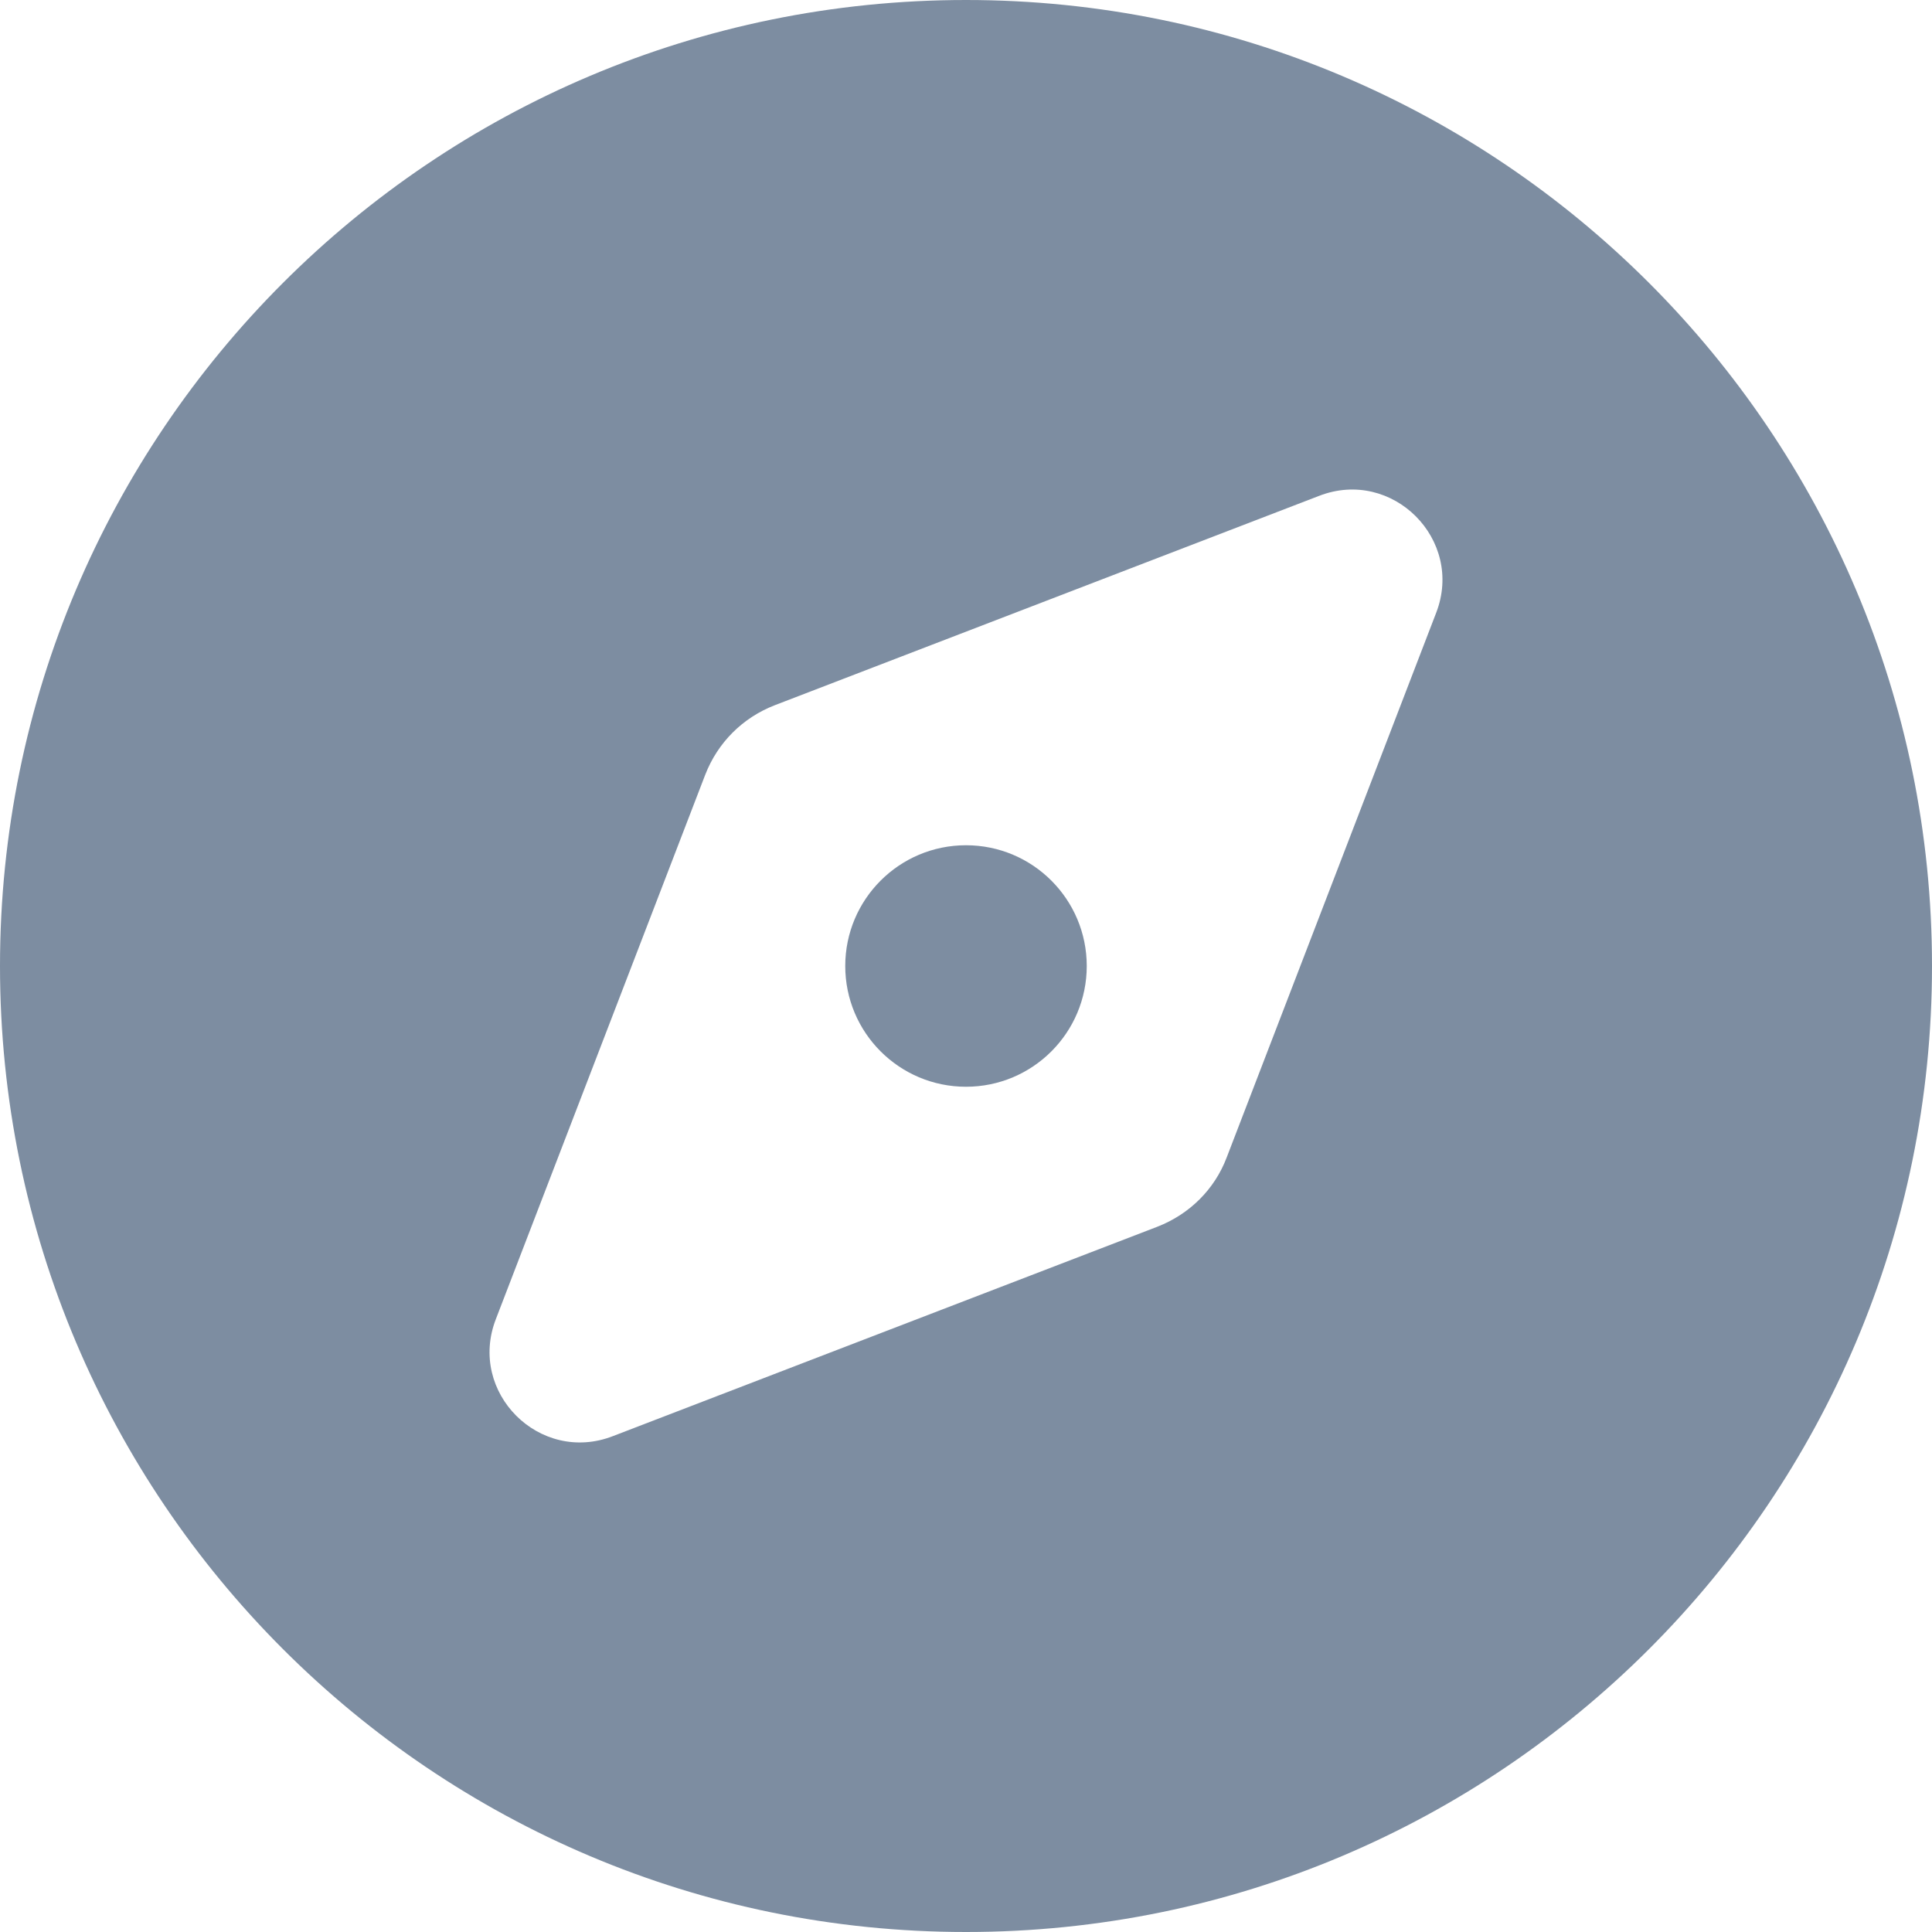
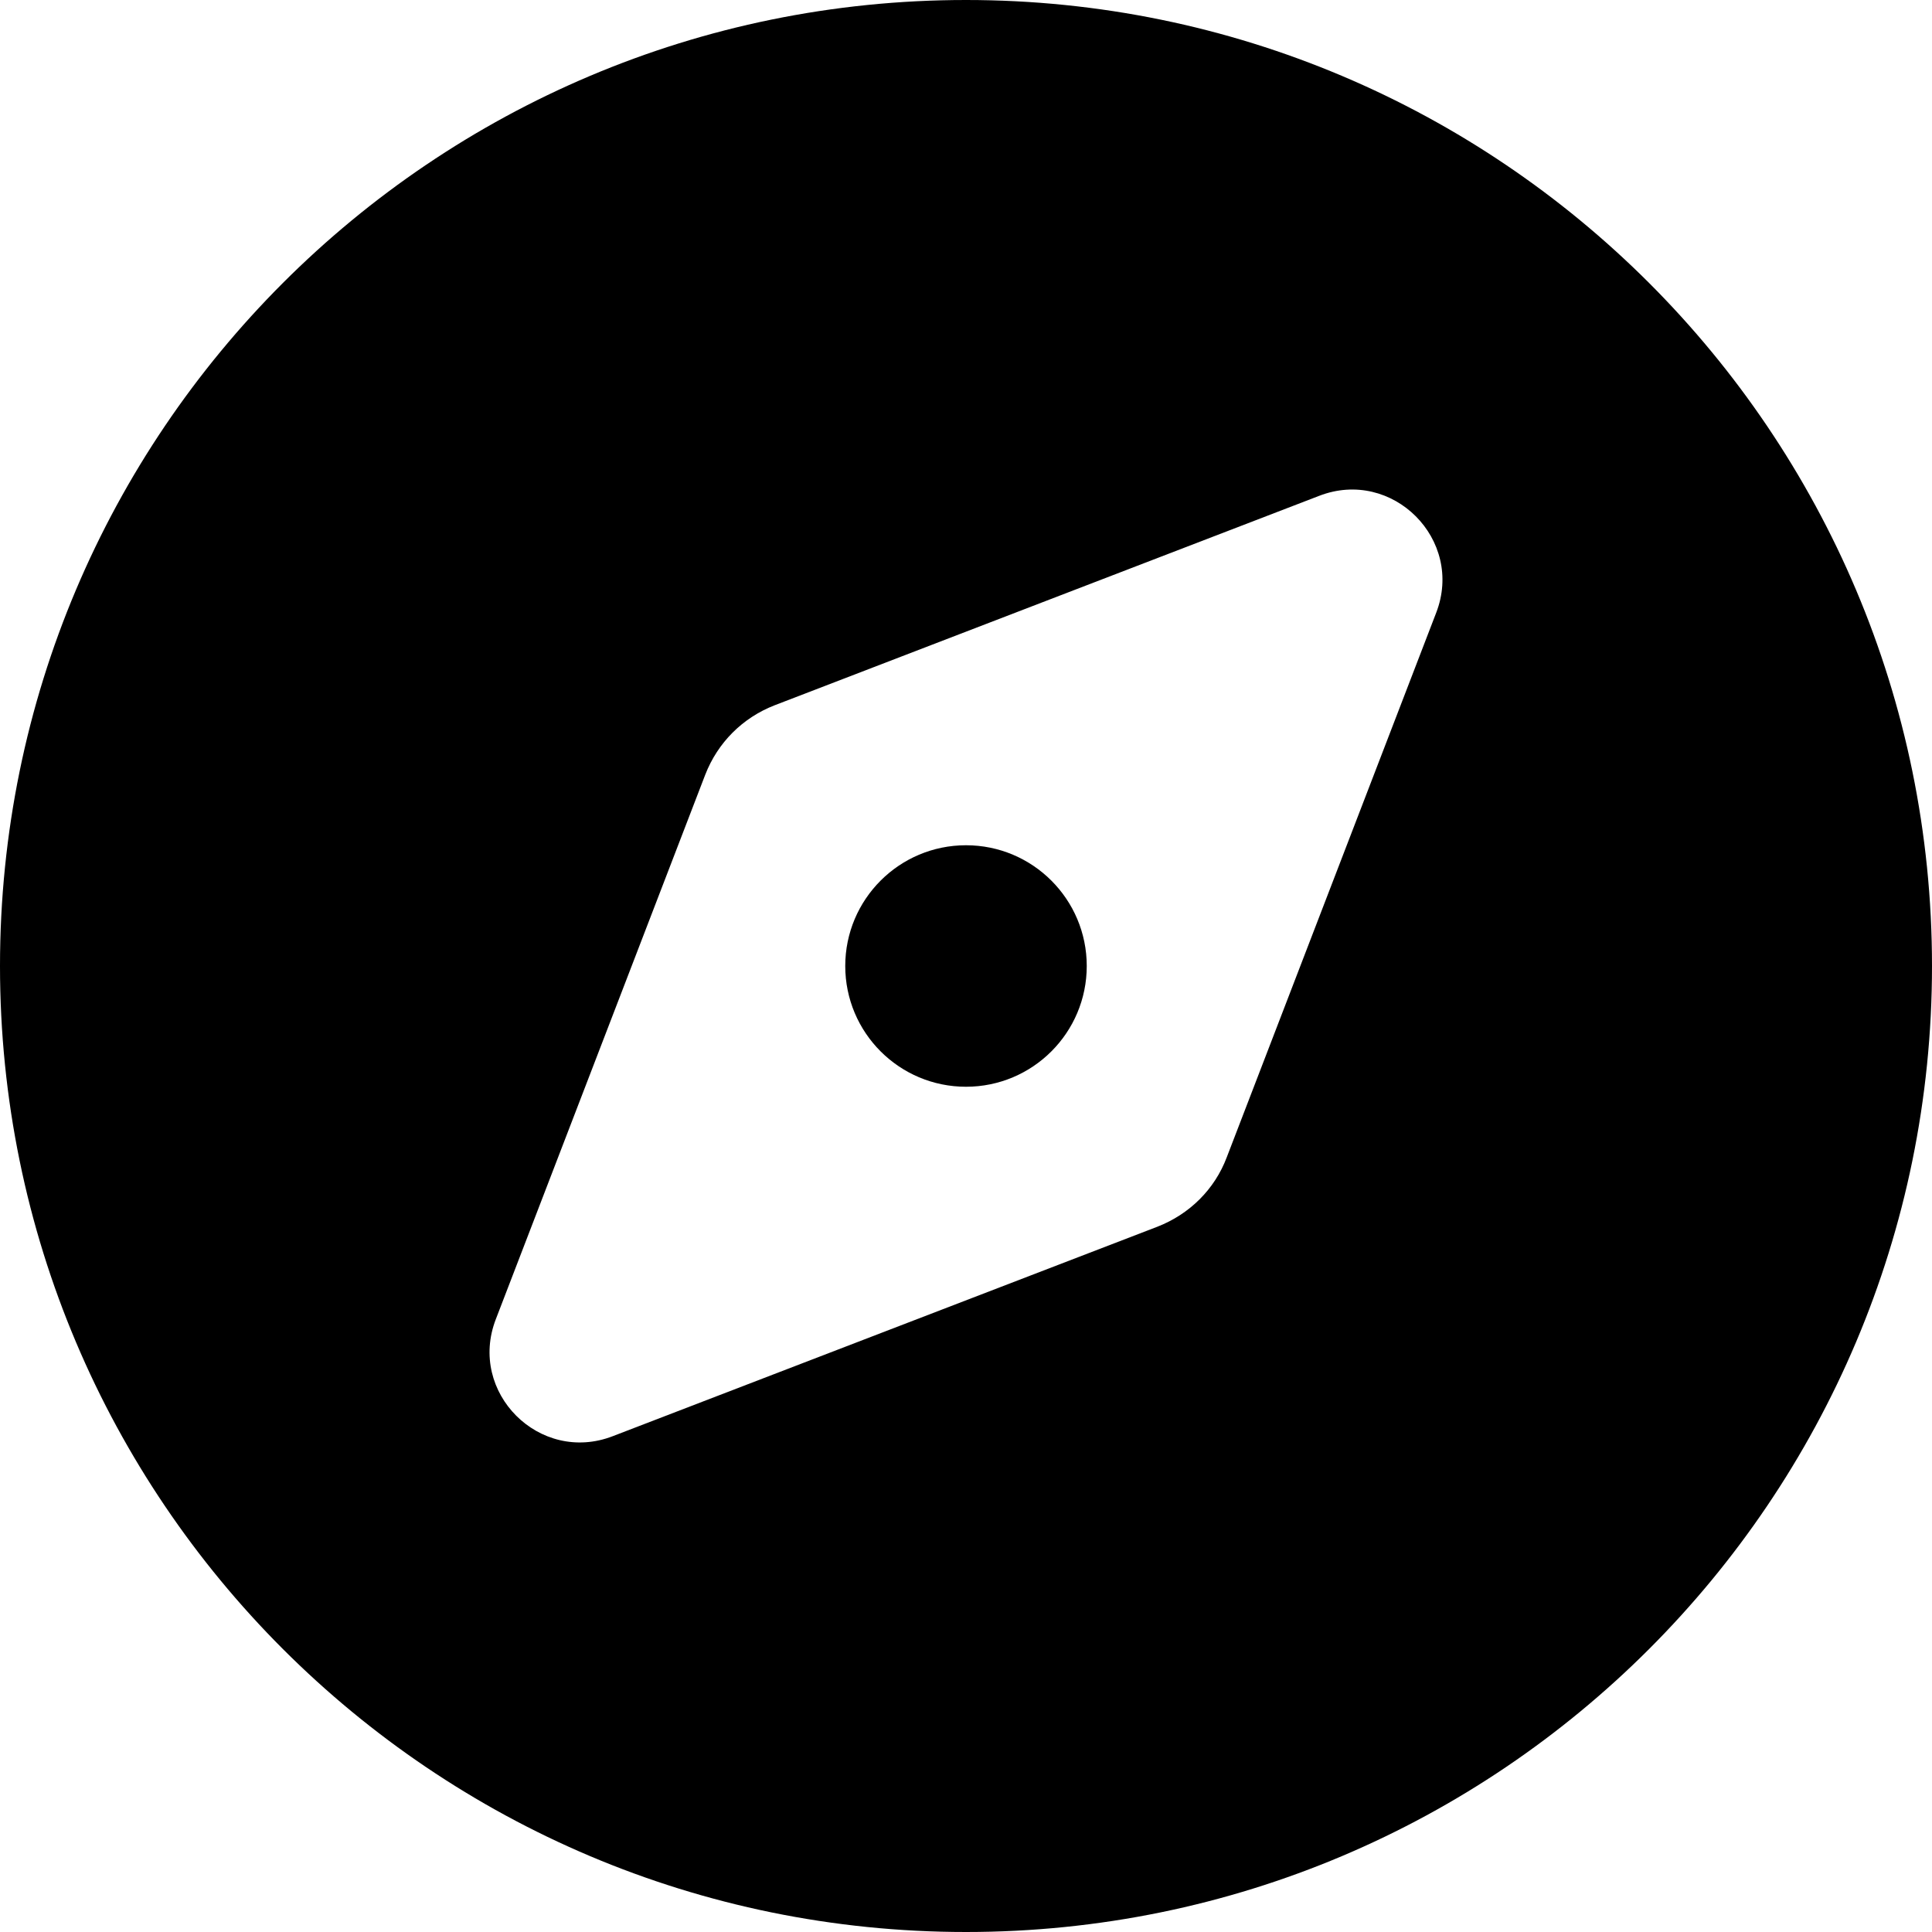
<svg xmlns="http://www.w3.org/2000/svg" height="1em" viewBox="0 0 512 512">
  <style>
-         svg {
-             fill: #7d8da1
-         }
+         
    </style>
  <path d="M256 512A256 256 0 1 0 256 0a256 256 0 1 0 0 512zm50.7-186.9L162.4 380.6c-19.4 7.5-38.5-11.6-31-31l55.5-144.3c3.3-8.5 9.9-15.1 18.4-18.4l144.3-55.5c19.4-7.5 38.5 11.6 31 31L325.1 306.7c-3.2 8.5-9.9 15.1-18.4 18.4zM288 256a32 32 0 1 0 -64 0 32 32 0 1 0 64 0z" />
</svg>
